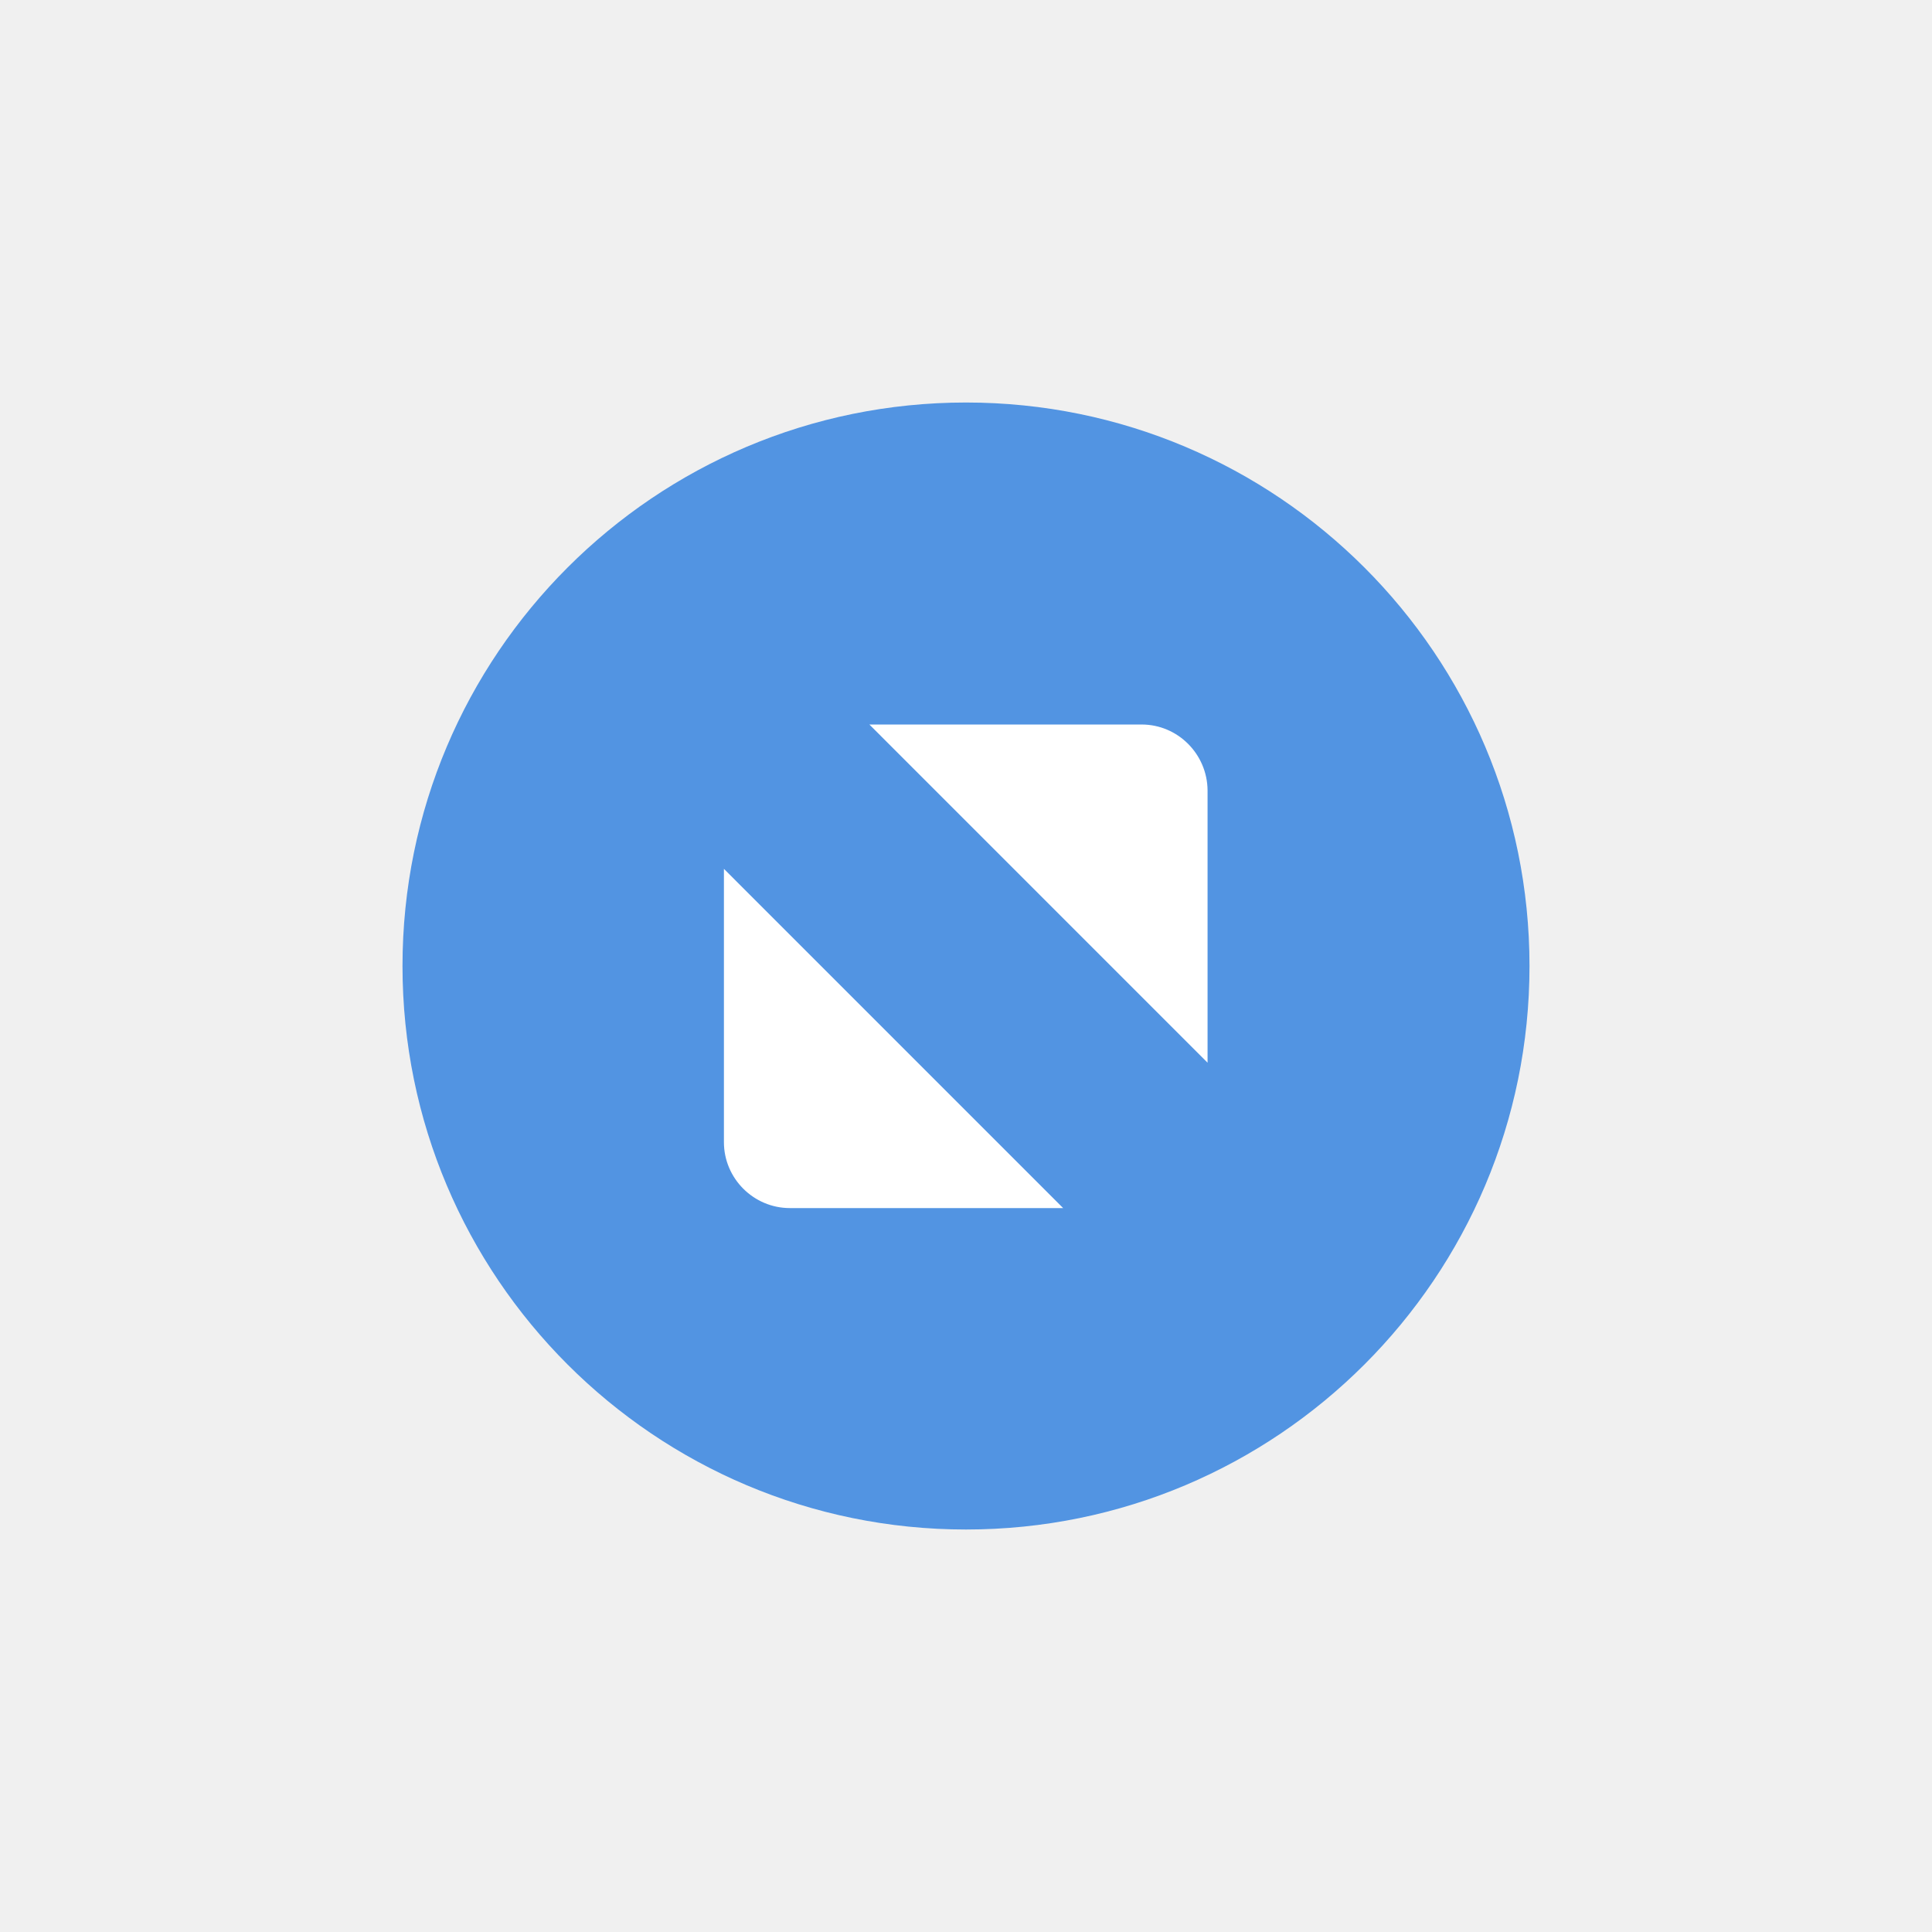
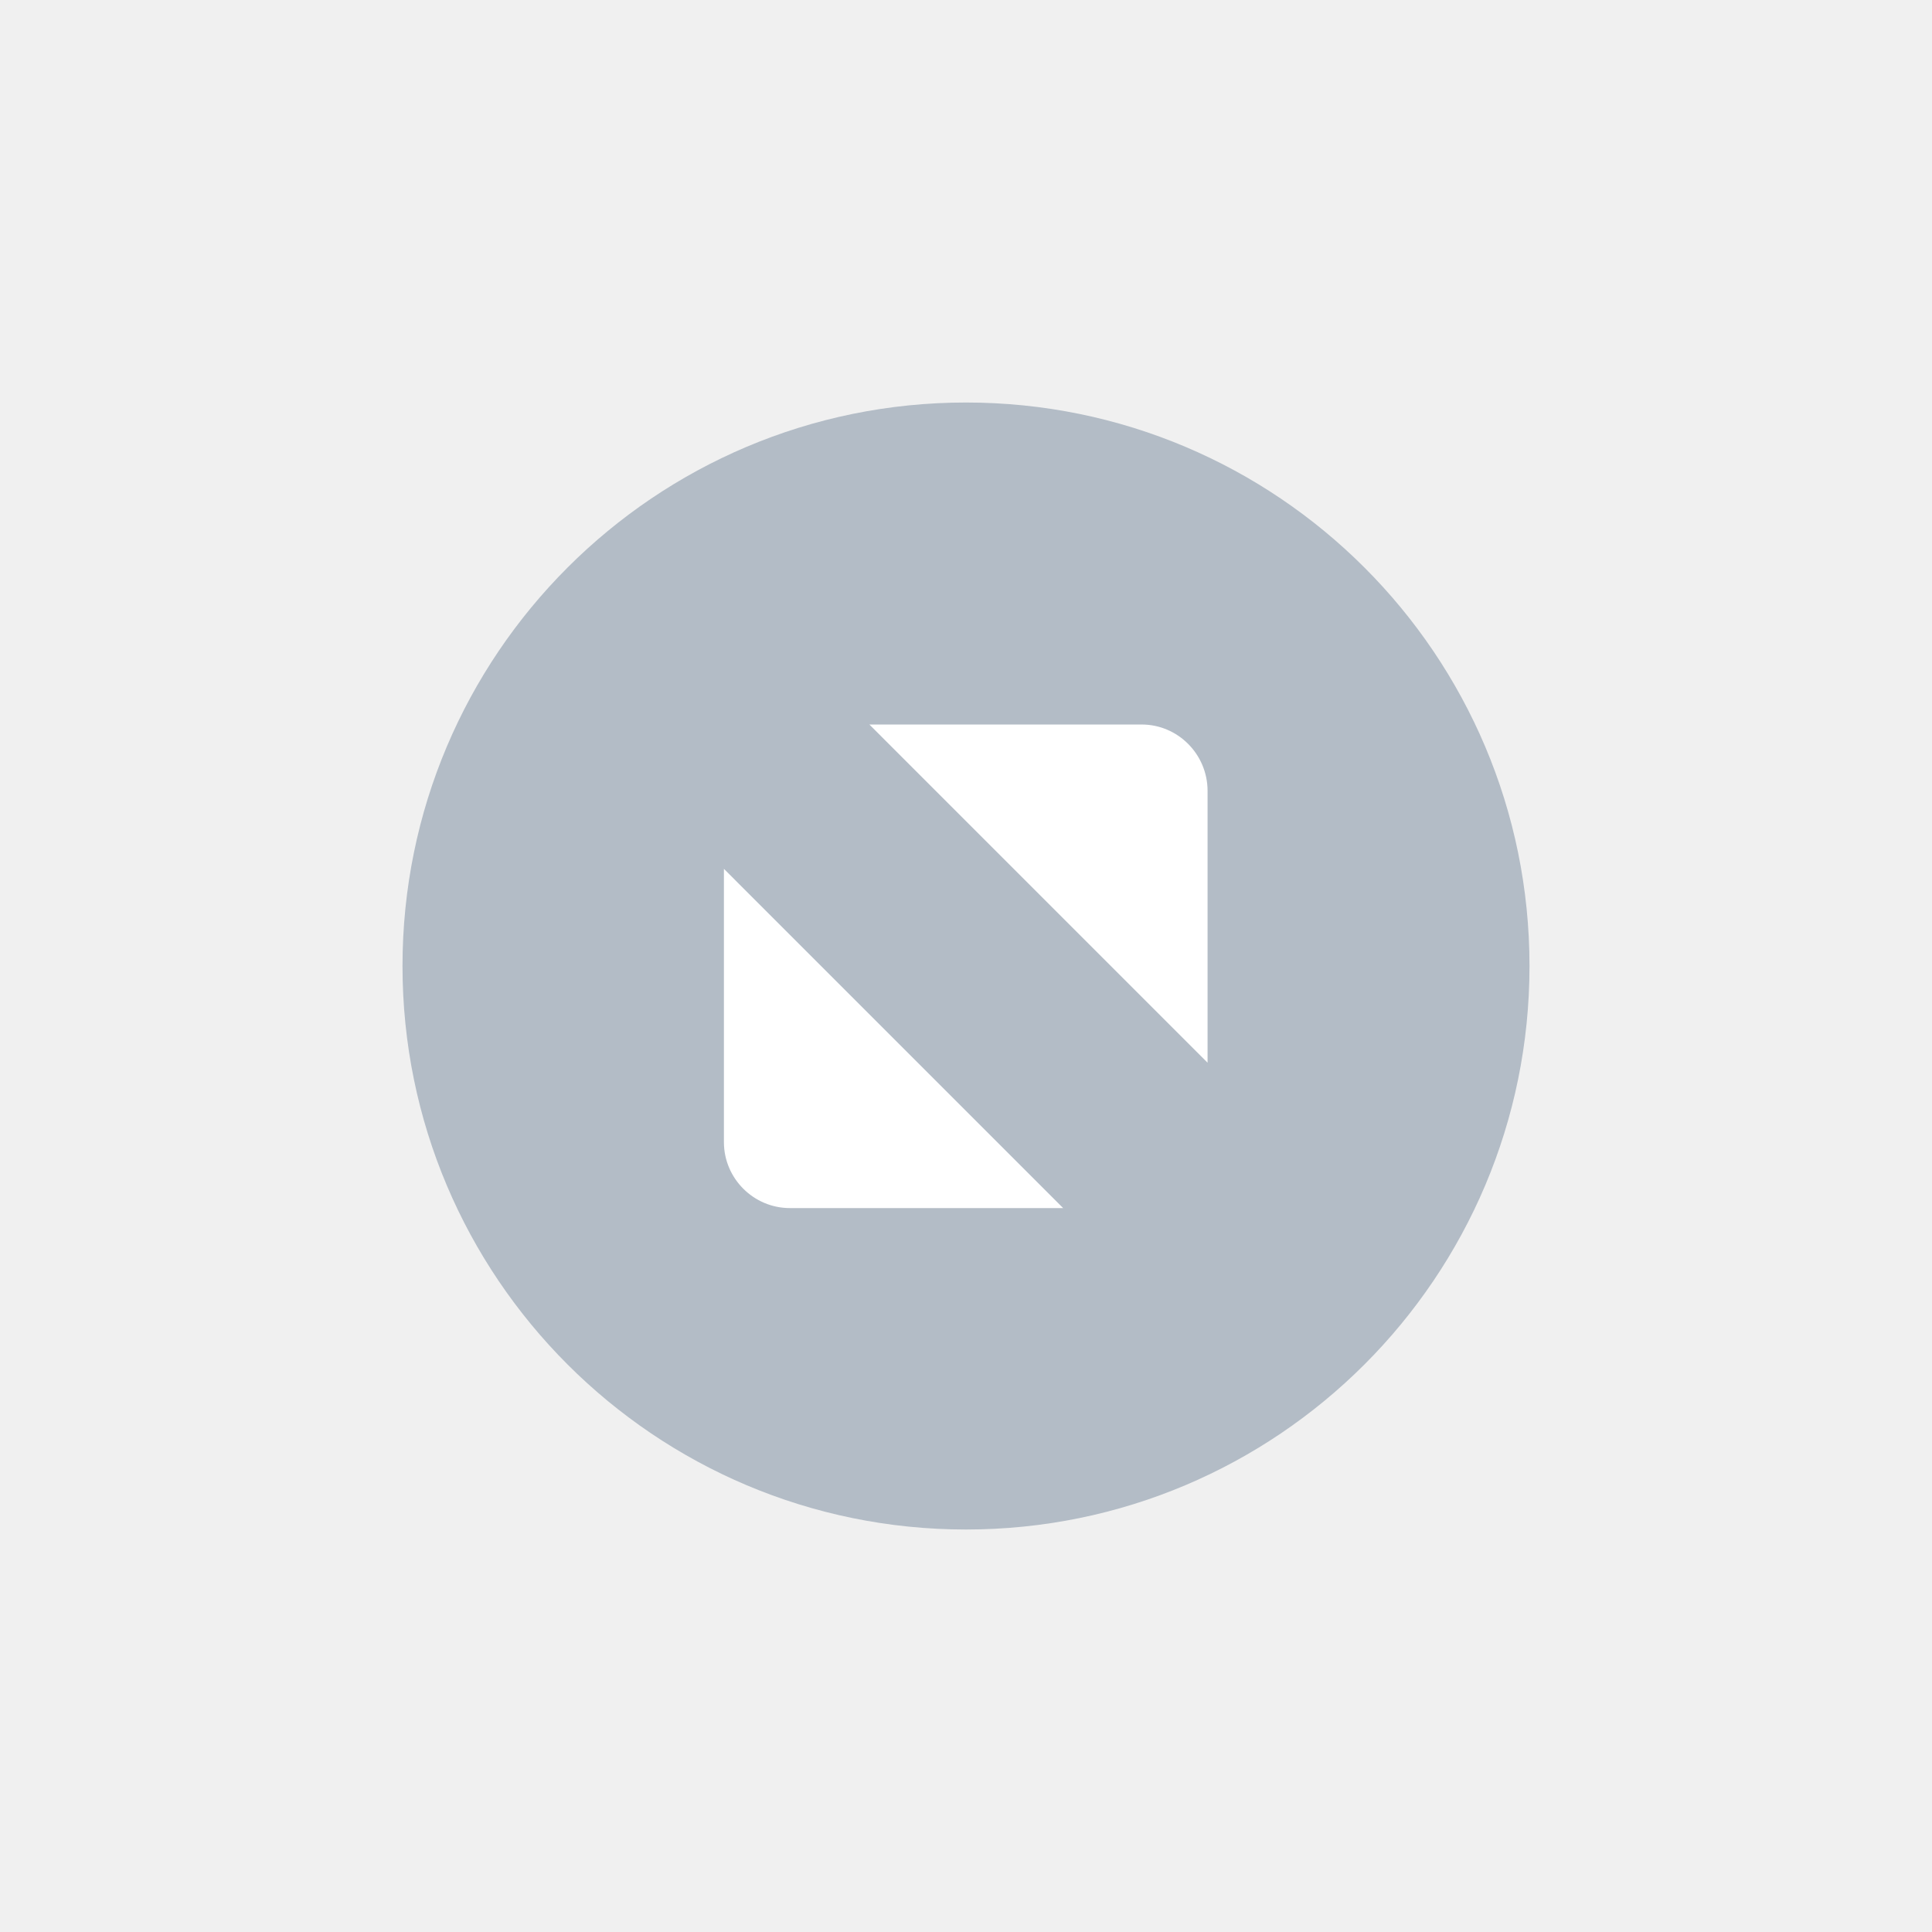
<svg xmlns="http://www.w3.org/2000/svg" xmlns:ns1="http://www.openswatchbook.org/uri/2009/osb" xmlns:xlink="http://www.w3.org/1999/xlink" width="24" height="24" id="svg4306" version="1.1" style="enable-background:new">
  <defs id="defs4308">
    <linearGradient id="selected_bg_color" ns1:paint="solid">
-       <stop style="stop-color:#5294e2;stop-opacity:1;" offset="0" id="stop4170" />
+       <stop style="stop-color:#b3bcc6;stop-opacity:1;" offset="0" id="stop4170" />
    </linearGradient>
    <linearGradient id="linearGradient3770">
      <stop style="stop-color:#000000;stop-opacity:0.628;" offset="0" id="stop3772" />
      <stop style="stop-color:#000000;stop-opacity:0.498;" offset="1" id="stop3774" />
    </linearGradient>
    <linearGradient id="linearGradient4882">
      <stop style="stop-color:#ffffff;stop-opacity:1;" offset="0" id="stop4884" />
      <stop style="stop-color:#ffffff;stop-opacity:0;" offset="1" id="stop4886" />
    </linearGradient>
    <linearGradient id="linearGradient3784-6">
      <stop style="stop-color:#ffffff;stop-opacity:0.216;" offset="0" id="stop3786-4" />
      <stop style="stop-color:#ffffff;stop-opacity:0;" offset="1" id="stop3788-6" />
    </linearGradient>
    <linearGradient id="linearGradient4892">
      <stop id="stop4894" offset="0" style="stop-color:#2f3a42;stop-opacity:1;" />
      <stop id="stop4896" offset="1" style="stop-color:#1d242a;stop-opacity:1;" />
    </linearGradient>
    <linearGradient id="linearGradient4882-4">
      <stop id="stop4884-9" offset="0" style="stop-color:#728495;stop-opacity:1;" />
      <stop id="stop4886-9" offset="1" style="stop-color:#617c95;stop-opacity:0;" />
    </linearGradient>
    <linearGradient xlink:href="#selected_bg_color" id="linearGradient4172" x1="1376" y1="248" x2="1376" y2="262" gradientUnits="userSpaceOnUse" />
  </defs>
  <g id="layer1" transform="translate(0,-1028.362)">
    <g style="display:inline" id="titlebutton-max-active-dark" transform="translate(-408,1218)">
      <g id="g4891-4-5-5" style="display:inline;opacity:1" transform="translate(-882,-432.6378)">
        <g transform="translate(-132,0)" style="display:inline;opacity:1" id="g4490-2-9-1-2-4-8">
          <g id="g4092-0-6-3-6-8-3-7" style="display:inline" transform="translate(58,0)">
            <circle r="7" cy="255" cx="1376" style="fill:url(#linearGradient4172);fill-opacity:1;stroke:none;stroke-width:0;stroke-linecap:butt;stroke-linejoin:miter;stroke-miterlimit:4;stroke-dasharray:none;stroke-dashoffset:0;stroke-opacity:1" id="path4068-7-6-5-1-6-6-0" />
          </g>
        </g>
        <g id="g4806-5-2-2-9" transform="translate(1294,247)" style="fill:#c0e3ff;fill-opacity:1">
          <g transform="translate(-81.0002,-967)" style="display:inline;fill:#c0e3ff;fill-opacity:1" id="layer9-78-2-0-0-8" />
          <g transform="translate(-81.0002,-967)" id="layer10-3-9-9-51-2" style="fill:#c0e3ff;fill-opacity:1" />
          <g transform="translate(-81.0002,-967)" id="layer11-19-7-6-4-7" style="fill:#c0e3ff;fill-opacity:1" />
          <g transform="translate(-81.0002,-967)" id="layer13-4-7-4-0-9" style="fill:#c0e3ff;fill-opacity:1" />
          <g transform="translate(-81.0002,-967)" id="layer14-8-9-7-6-0" style="fill:#c0e3ff;fill-opacity:1" />
          <g transform="translate(-81.0002,-967)" style="display:inline;fill:#c0e3ff;fill-opacity:1" id="layer15-5-4-2-4-4" />
          <g transform="translate(-81.0002,-967)" style="display:inline;fill:#c0e3ff;fill-opacity:1" id="g71291-1-4-6-4-2" />
          <g transform="translate(-81.0002,-967)" style="display:inline;fill:#c0e3ff;fill-opacity:1" id="g4953-7-0-8-22-2" />
          <g transform="translate(-81.0002,-967)" style="display:inline;fill:#c0e3ff;fill-opacity:1" id="layer12-3-7-2-3-1">
            <path d="m 87.8,972 3.382,0 c 0.45,0 0.816,0.368 0.819,0.819 l 0,3.382 z m 2.407,6.007 -3.395,0 c -0.45,0 -0.819,-0.368 -0.819,-0.819 l 0,-3.395 4.214,4.214" style="fill:#ffffff;fill-opacity:1;fill-rule:evenodd;stroke:none" id="path4293-4-9-0-2" />
          </g>
        </g>
      </g>
      <rect y="-185.638" x="412" height="16" width="16" id="rect17883-79-3-0" style="display:inline;opacity:1;fill:none;fill-opacity:1;stroke:none;stroke-width:1;stroke-linecap:butt;stroke-linejoin:miter;stroke-miterlimit:4;stroke-dasharray:none;stroke-dashoffset:0;stroke-opacity:0" />
    </g>
  </g>
</svg>
